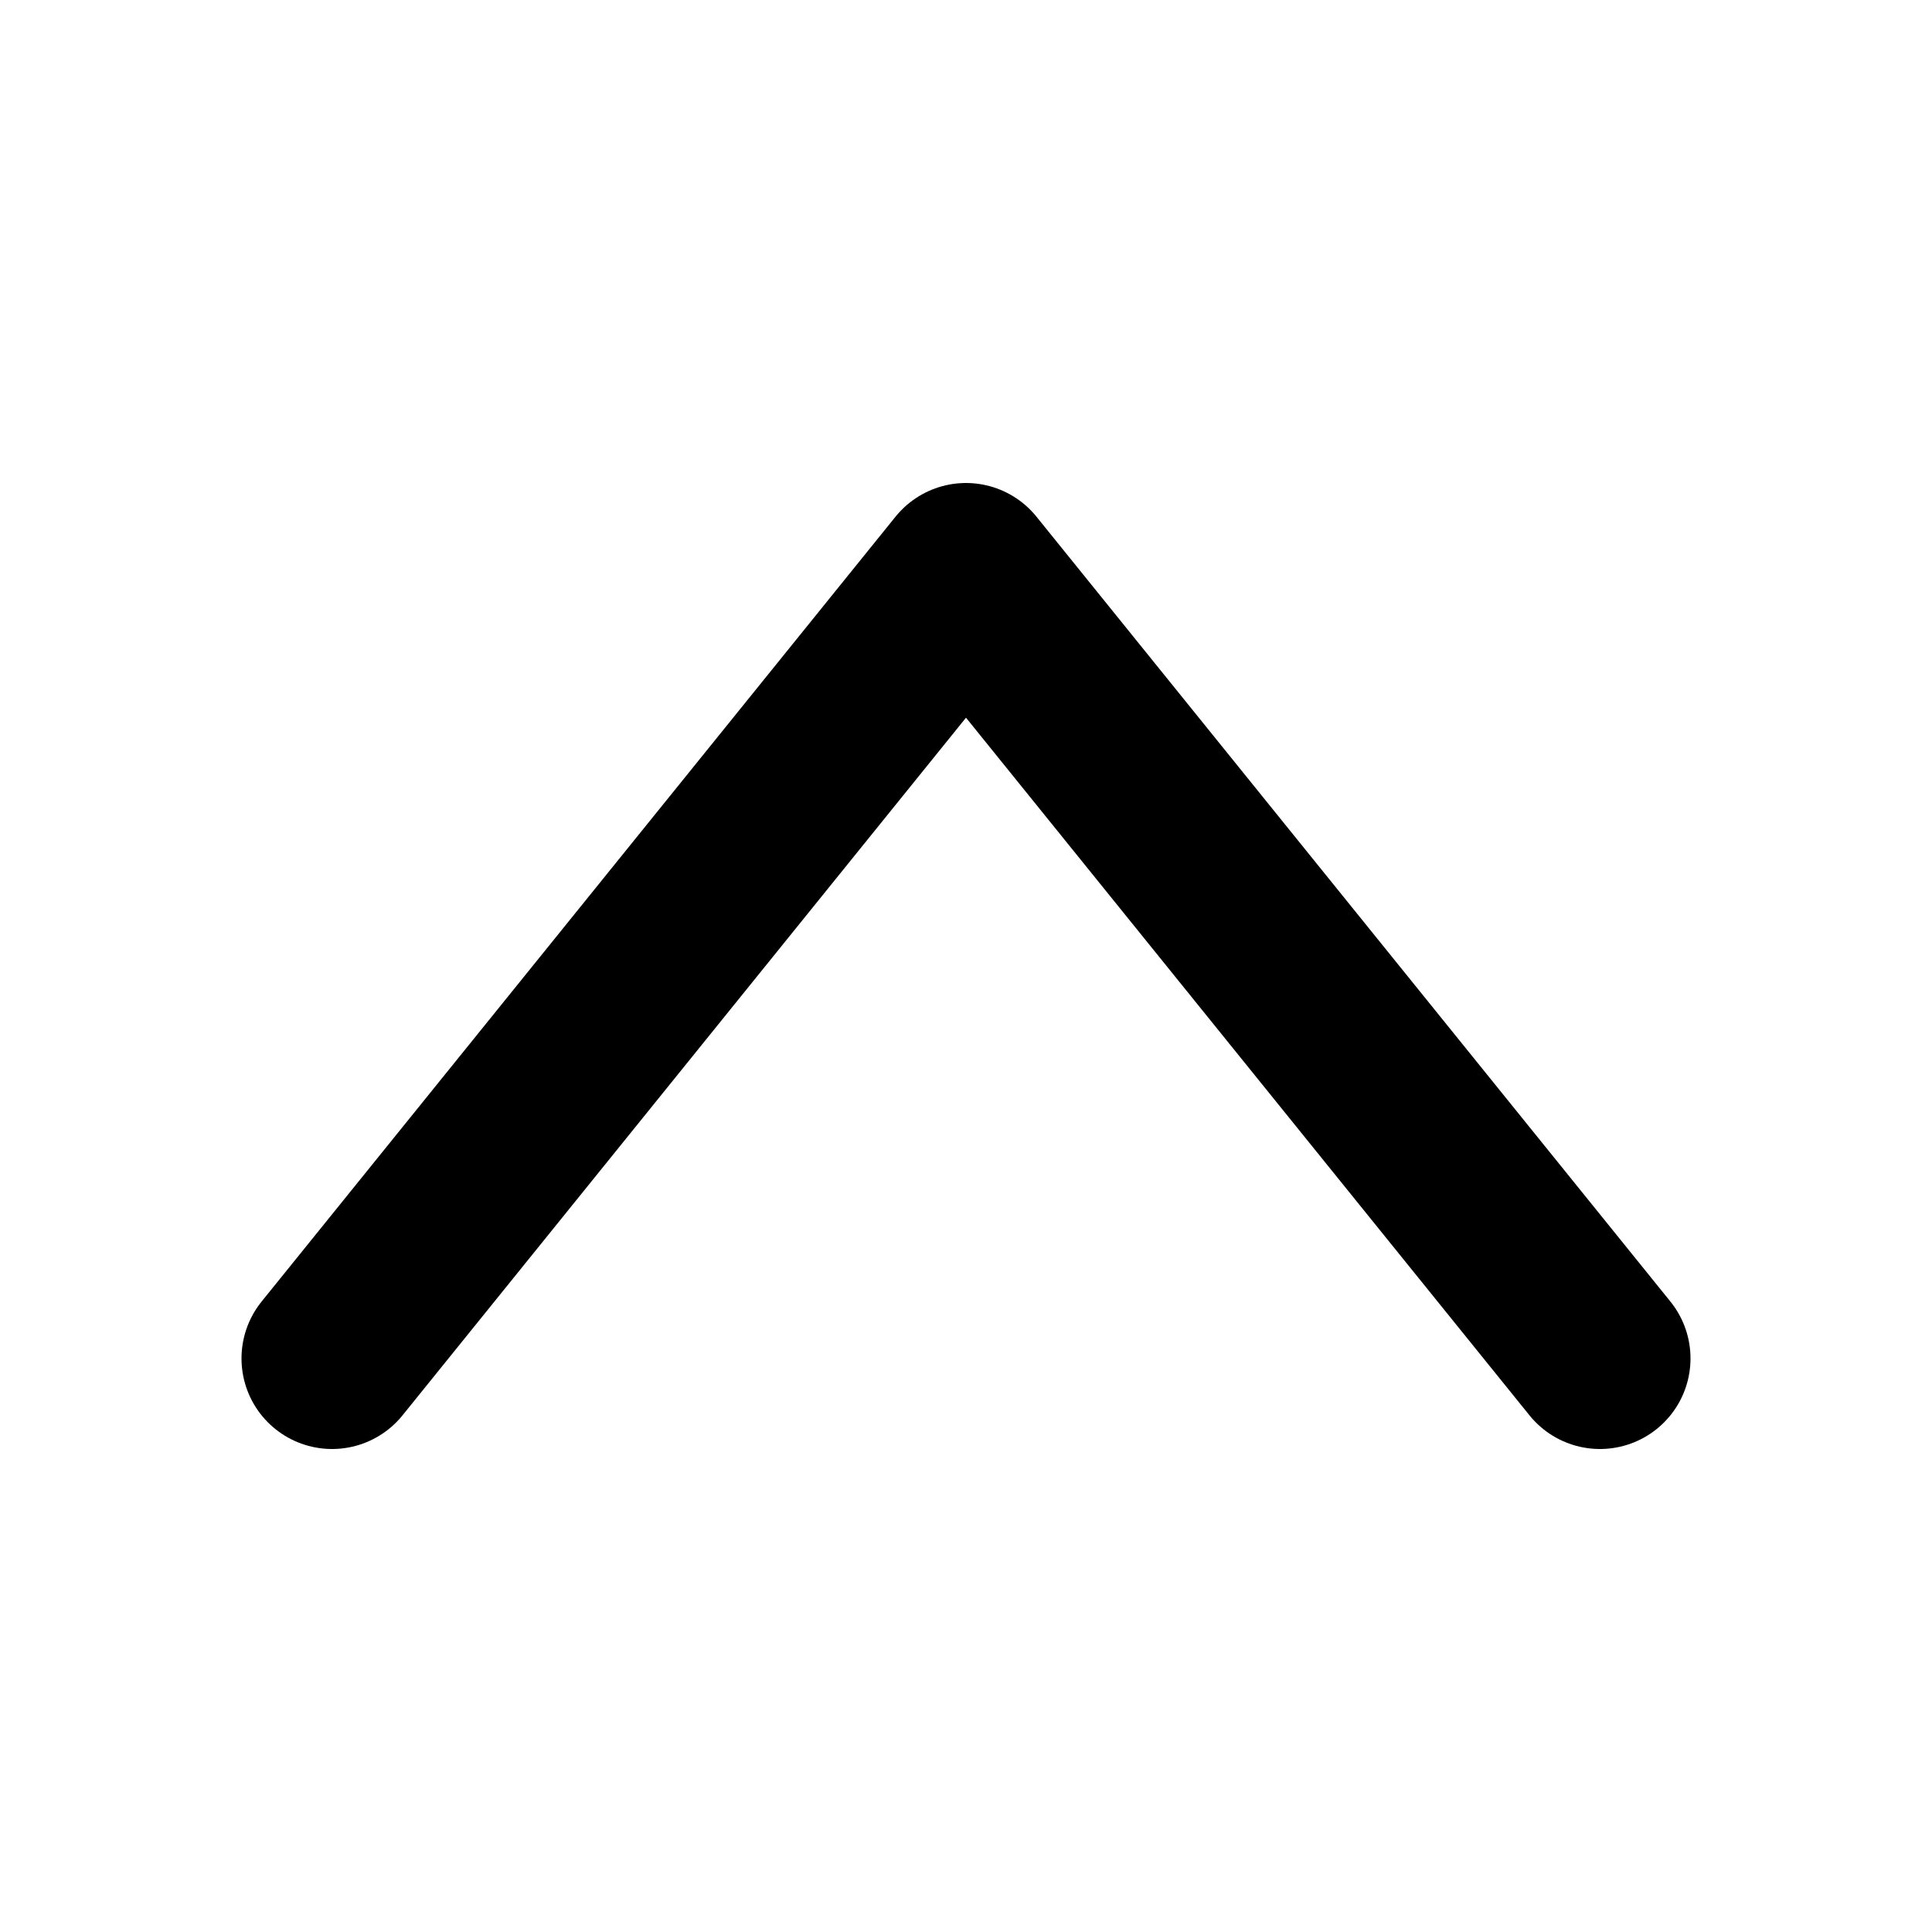
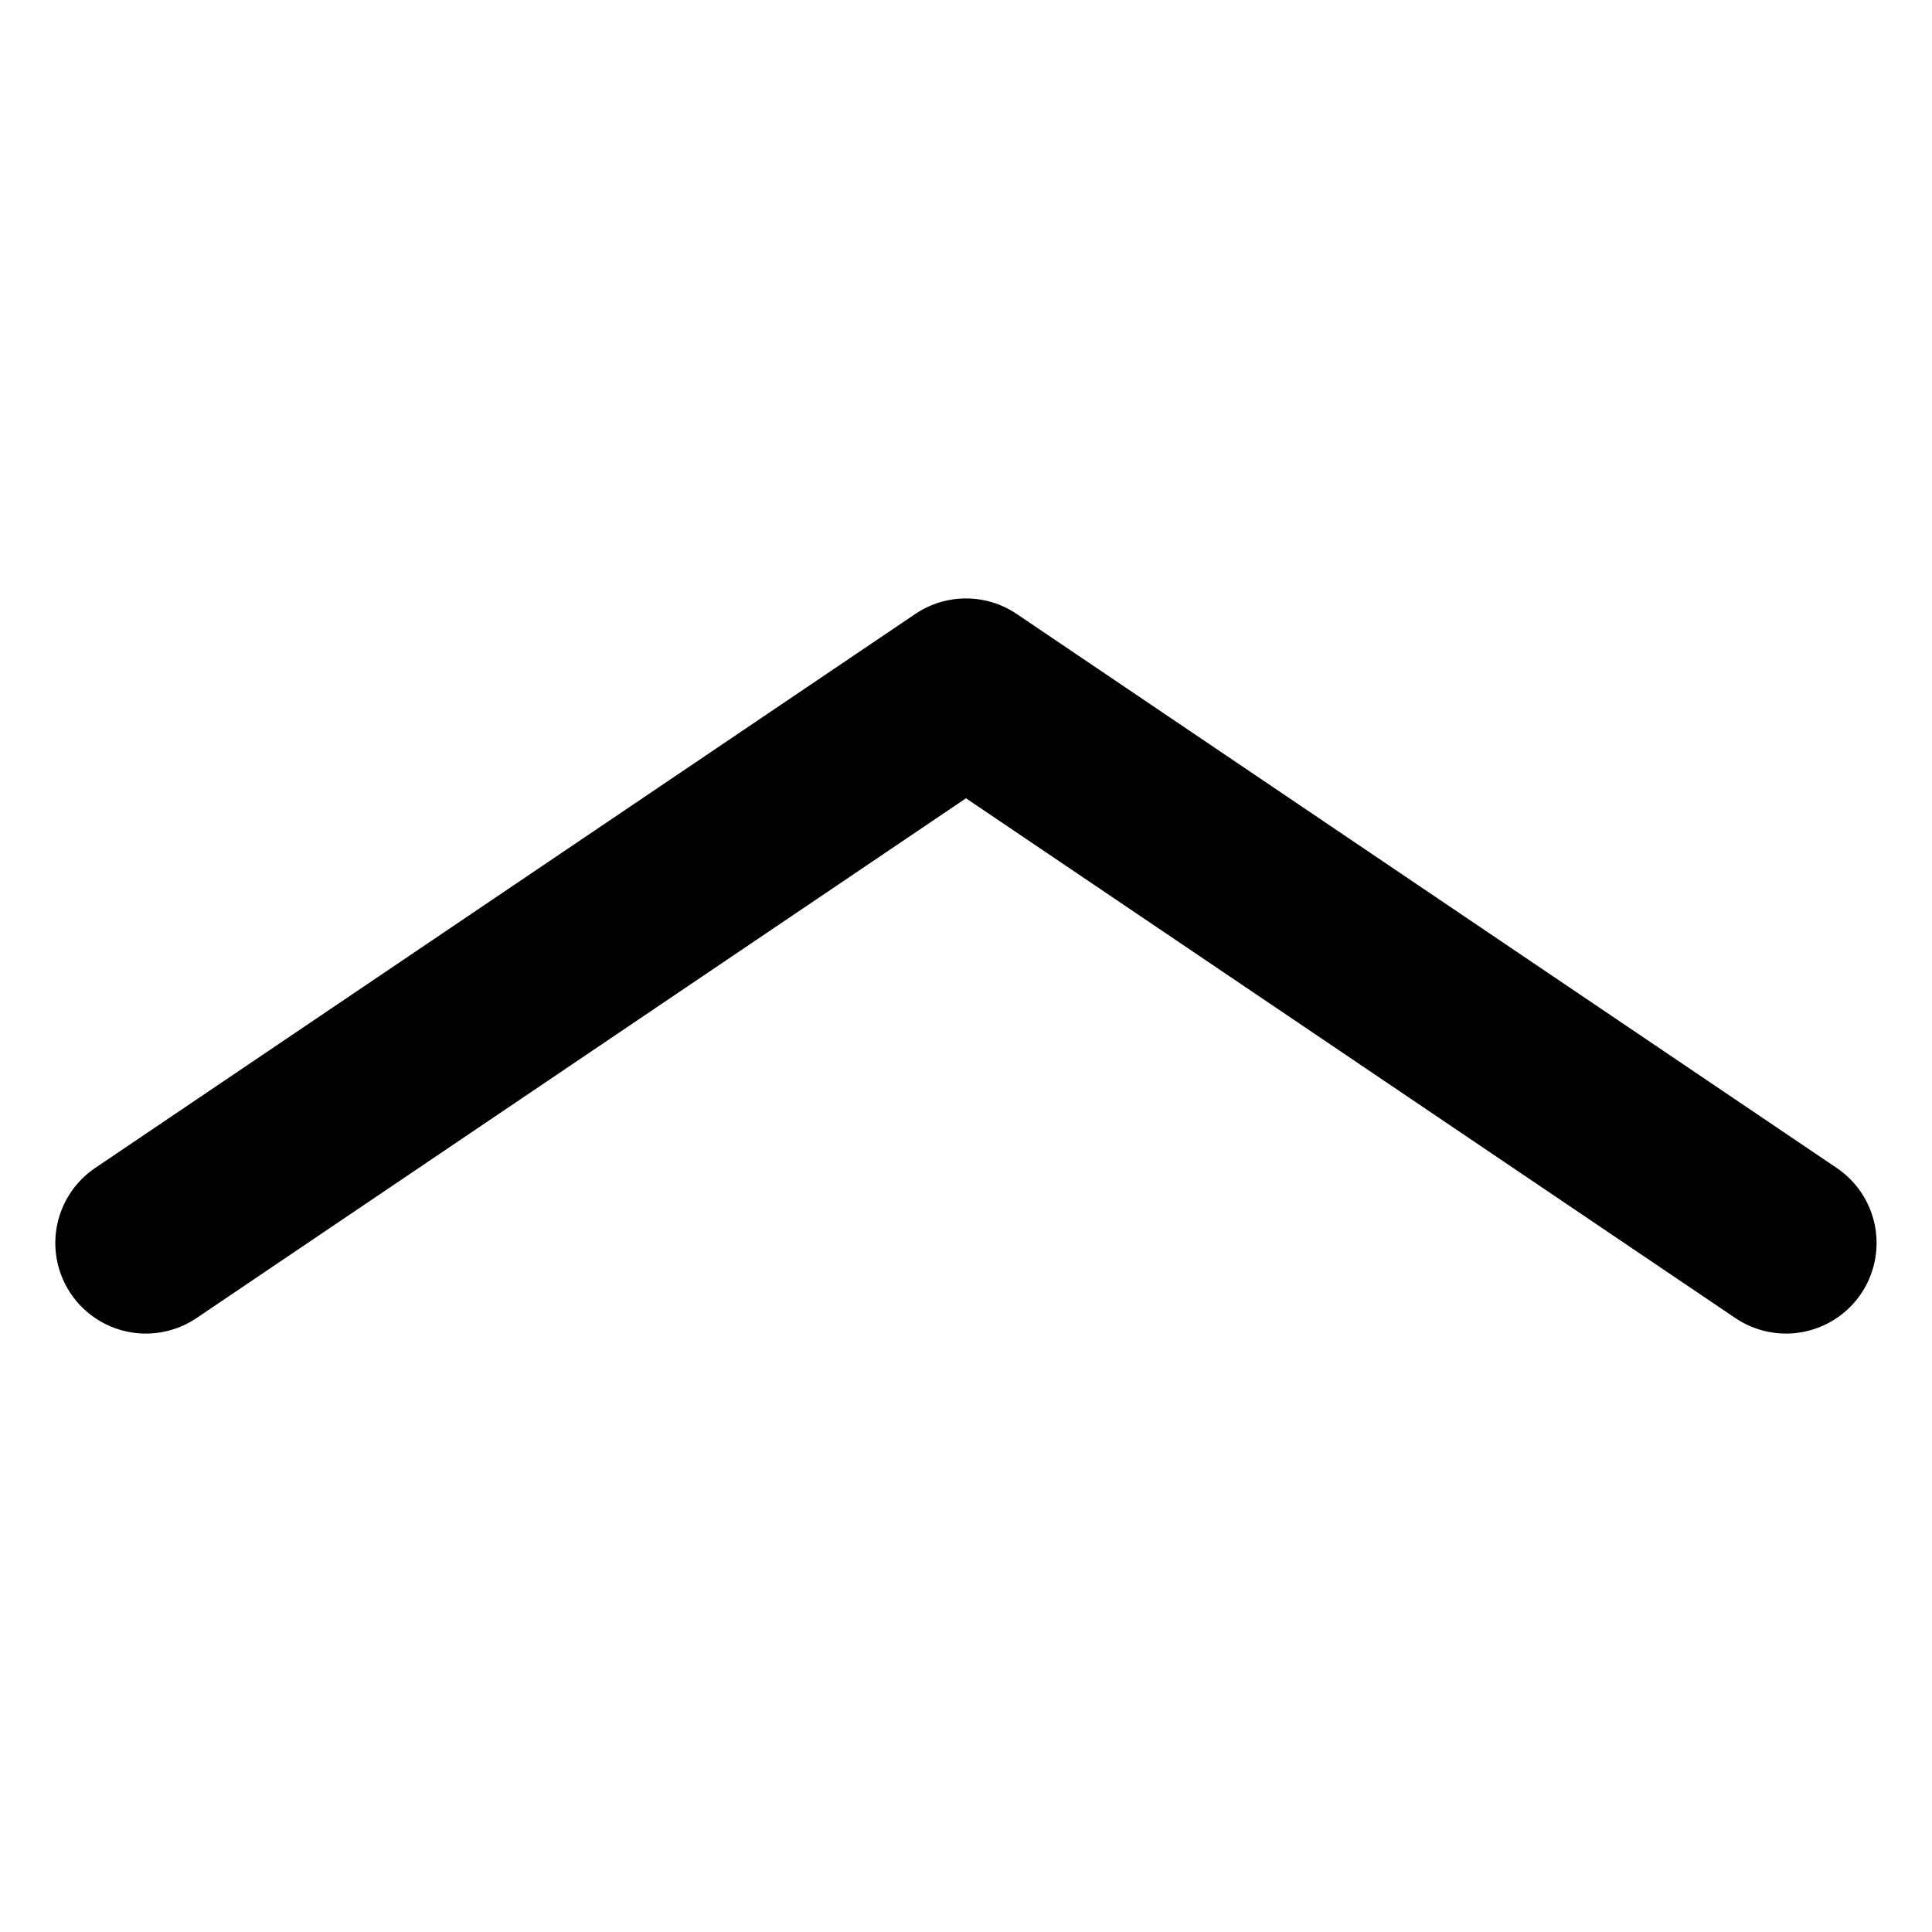
<svg xmlns="http://www.w3.org/2000/svg" width="16" height="16" viewBox="0 0 16 16" fill="none" data-fui-icon="true">
-   <path d="M13.25 11.25L8 4.75L2.75 11.25" stroke="currentColor" stroke-width="1.5" stroke-linecap="round" stroke-linejoin="round" />
+   <path d="M1.208 10.294L8 5.706L14.791 10.294" stroke="currentColor" stroke-width="1.5" stroke-linecap="round" stroke-linejoin="round" />
</svg>
